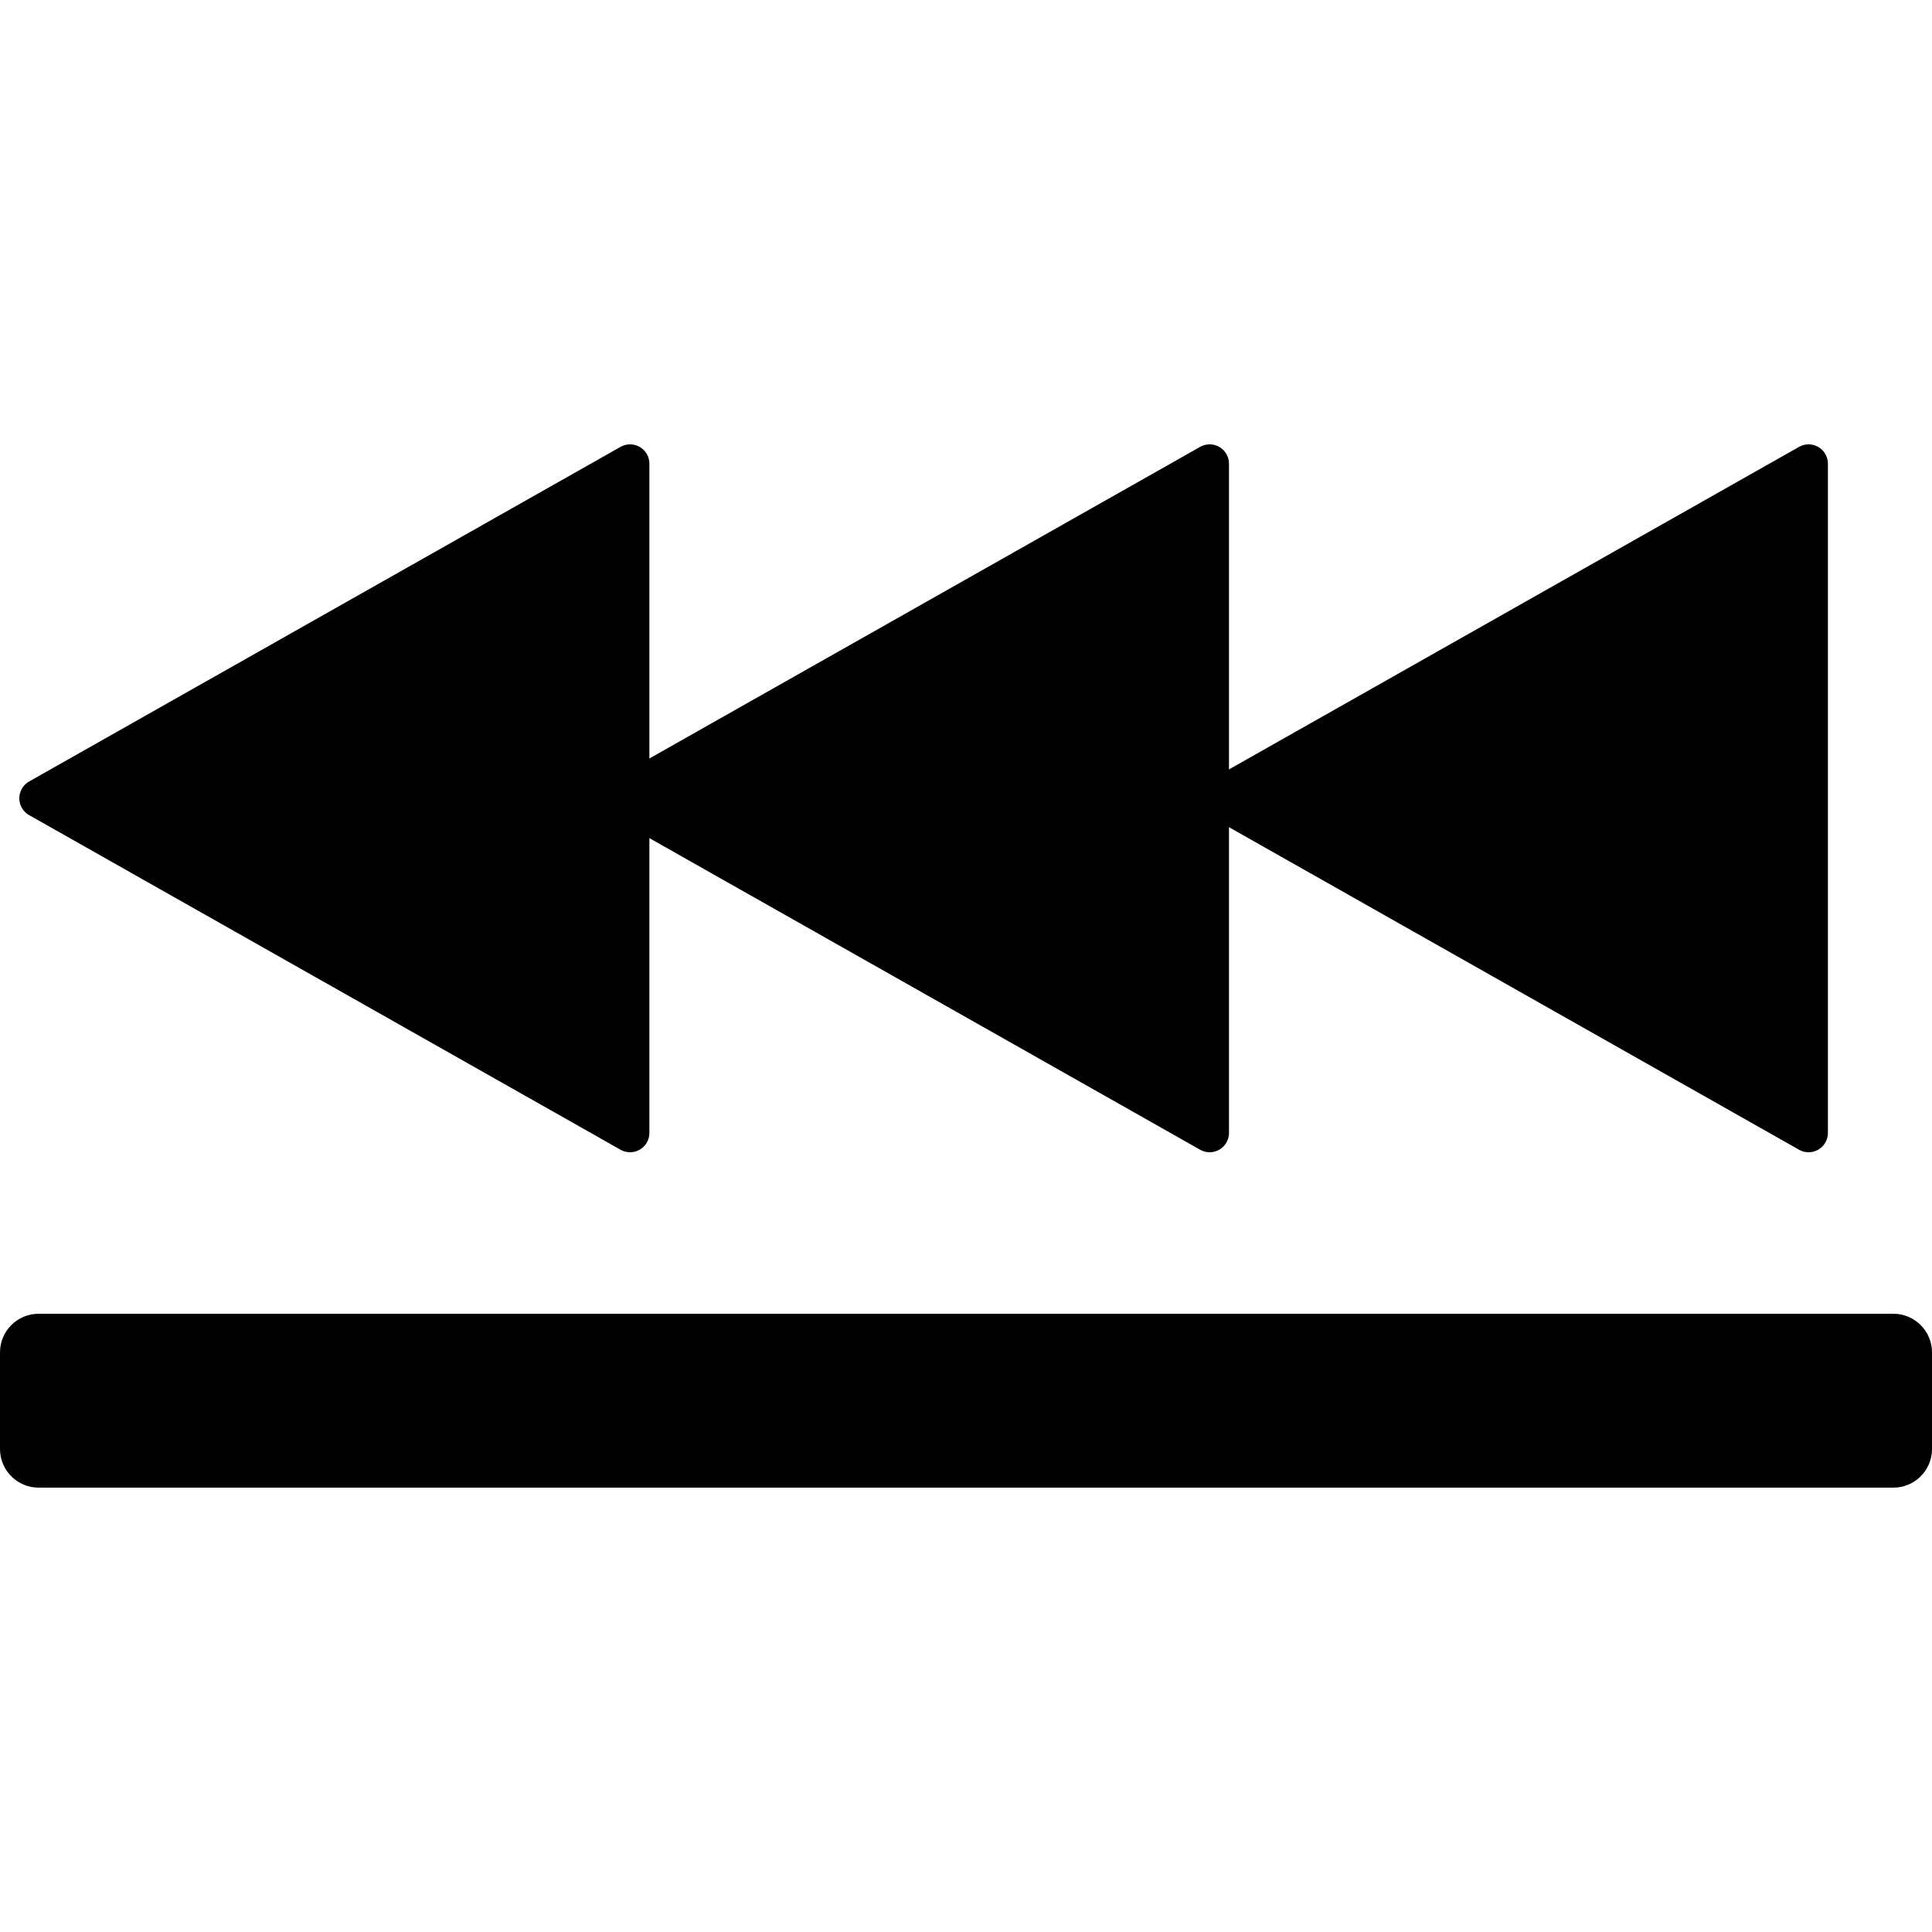
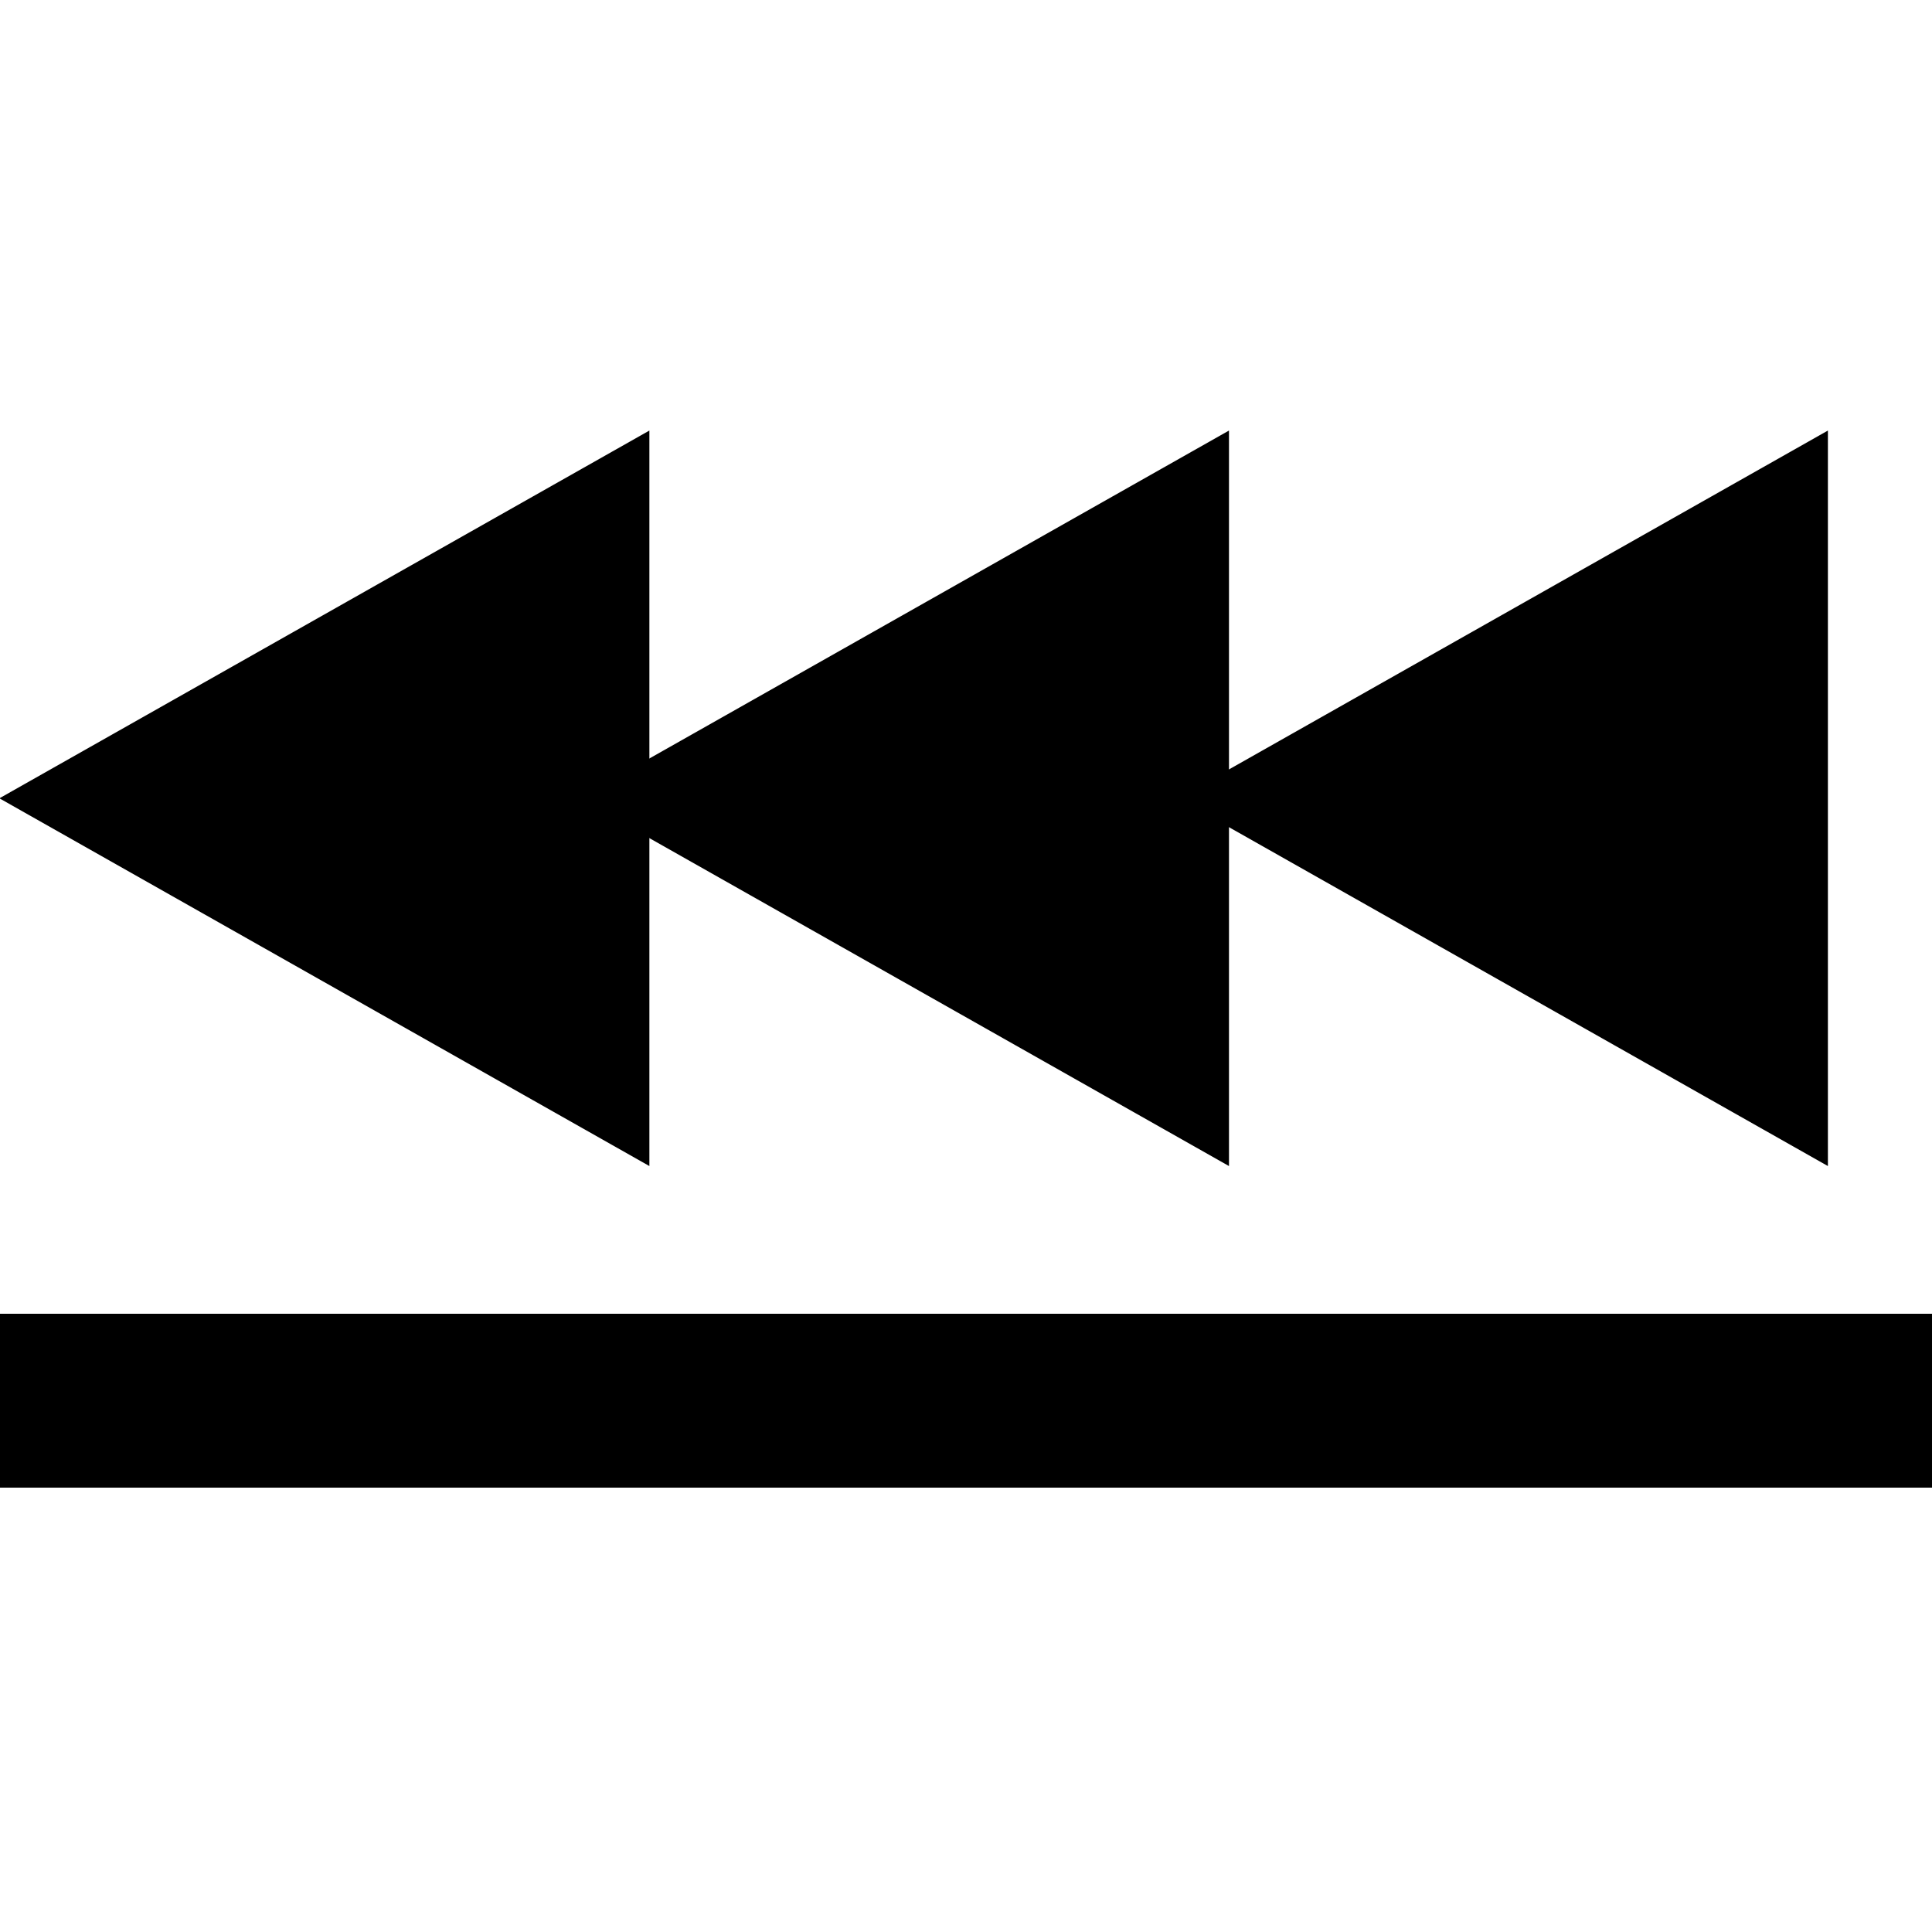
<svg xmlns="http://www.w3.org/2000/svg" width="100px" height="100px" viewBox="0 0 100 100" version="1.1">
-   <polygon id="Triangle-3" stroke="#000000" stroke-width="2" stroke-linecap="round" stroke-linejoin="round" points="63 41.32 93.612 24 93.612 58.64" />
-   <polygon id="Triangle-3" stroke="#000000" stroke-width="2" stroke-linecap="round" stroke-linejoin="round" points="32 41.32 62.612 24 62.612 58.64" />
-   <rect id="Rectangle-3" x="0" y="68" width="100" height="9" rx="2" />
-   <polygon id="Triangle-3" stroke="#000000" stroke-width="2" stroke-linecap="round" stroke-linejoin="round" points="2 41.32 32.612 24 32.612 58.64" />
+   <polygon id="Triangle-3" stroke="#000000" stroke-width="2" points="63 41.32 93.612 24 93.612 58.64" />
+   <polygon id="Triangle-3" stroke="#000000" stroke-width="2" points="32 41.32 62.612 24 62.612 58.64" />
+   <polygon id="Triangle-3" stroke="#000000" stroke-width="2" points="2 41.32 32.612 24 32.612 58.64" />
+   <rect id="Rectangle-3" x="0" y="68" width="100" height="9" />
</svg>
